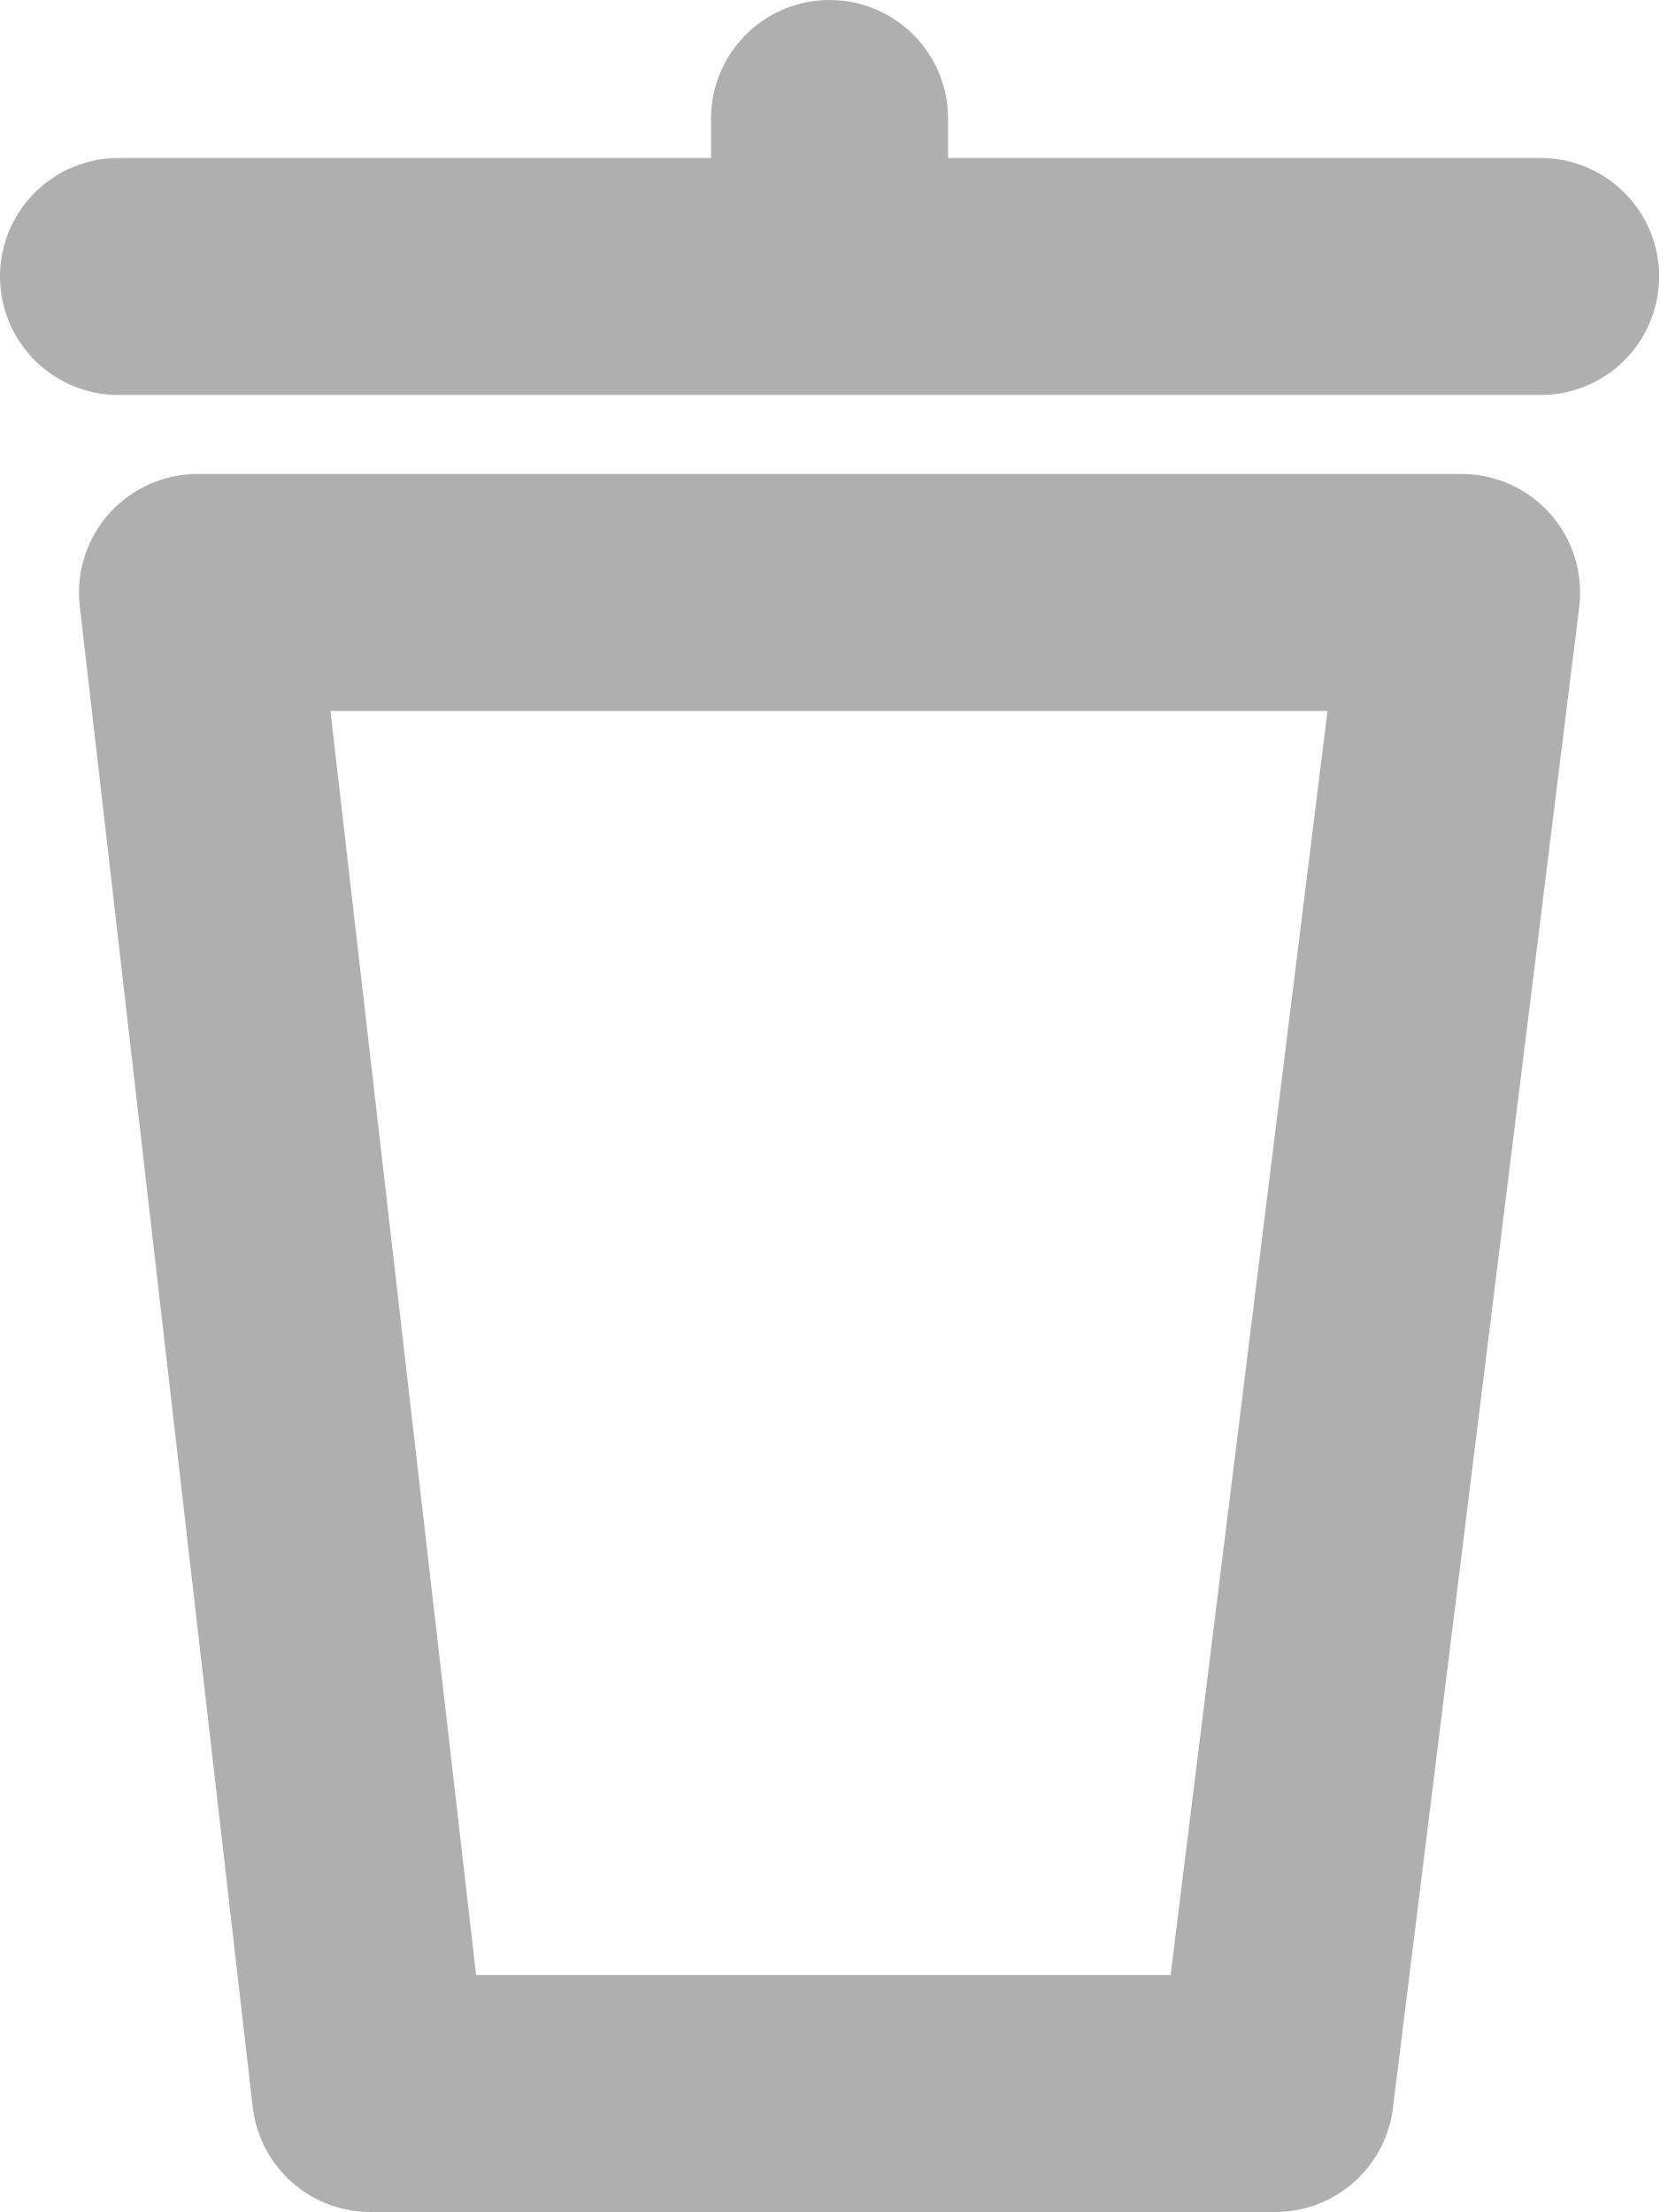
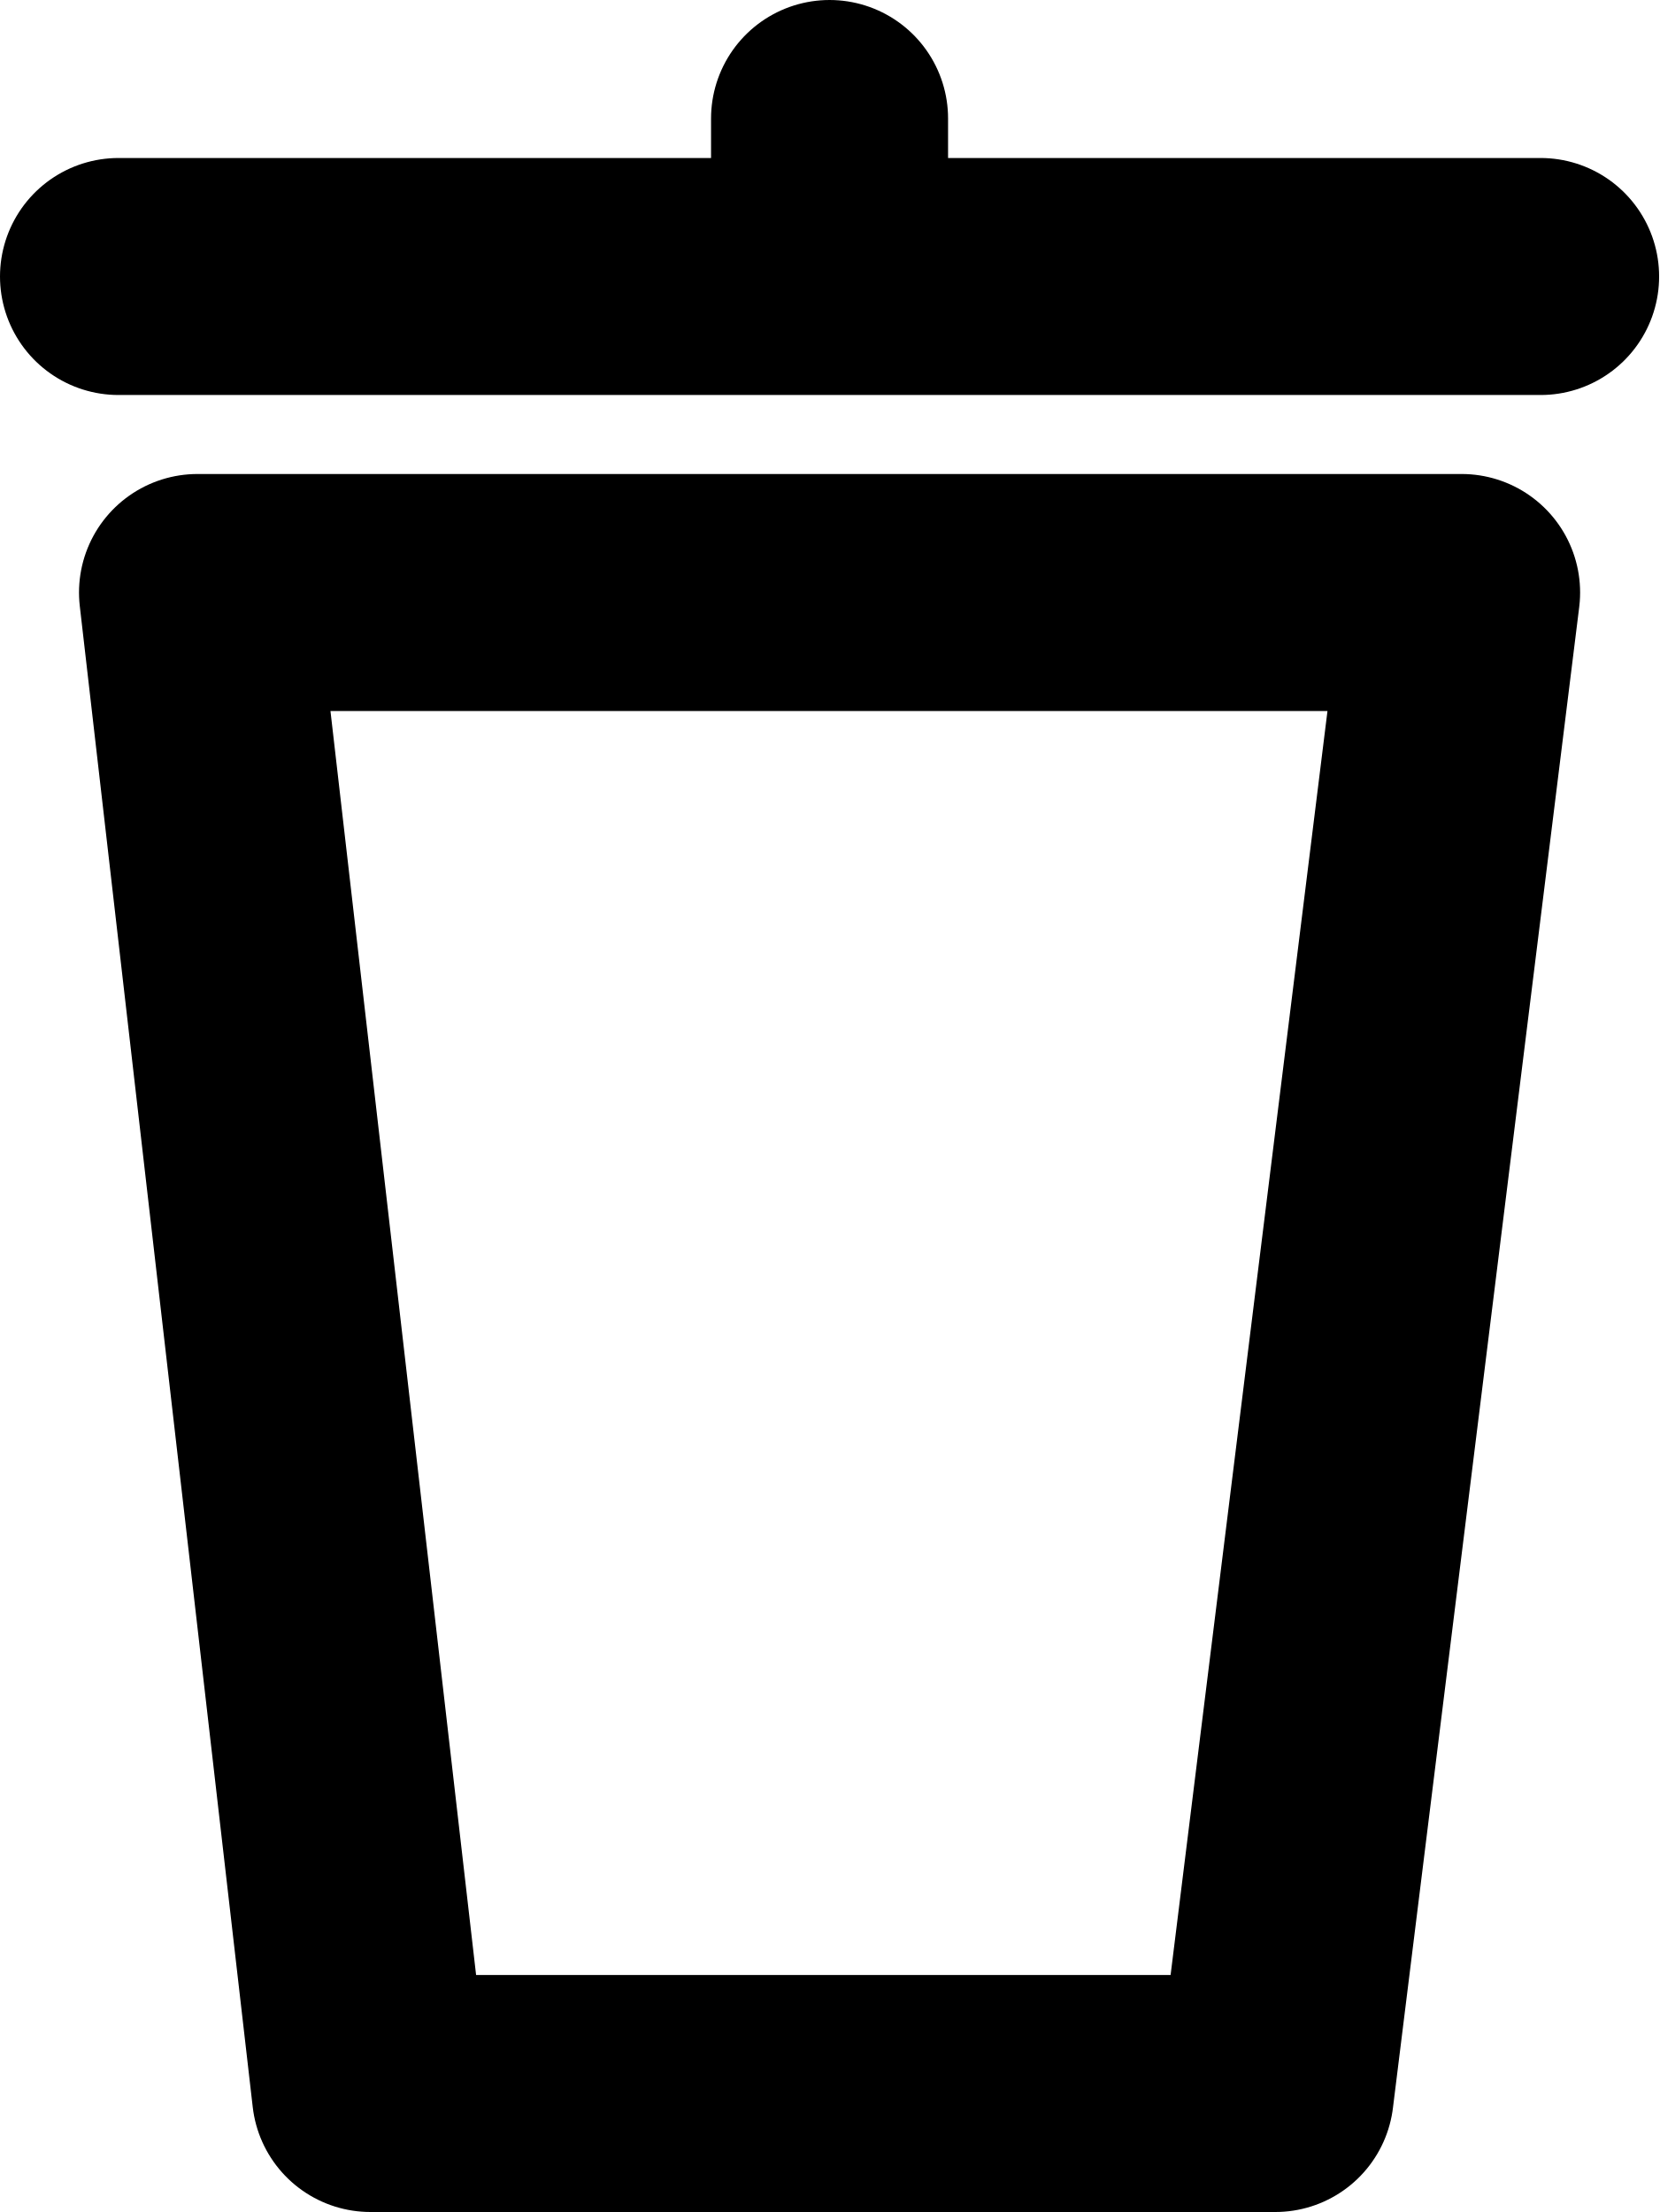
<svg xmlns="http://www.w3.org/2000/svg" width="21" height="28" viewBox="0 0 21 28" fill="none">
-   <path d="M4.689 26.5L2.5 7.5H18.5L16.142 26.5H4.689Z" stroke="#AFAFAF" stroke-width="3" stroke-linecap="round" stroke-linejoin="round" />
-   <path d="M1.5 3.5H10.5M19.5 3.5H10.5M10.5 3.5V1.5" stroke="#AFAFAF" stroke-width="3" stroke-linecap="round" stroke-linejoin="round" />
+   <path d="M4.689 26.5L2.5 7.5H18.5L16.142 26.5H4.689Z" stroke="currentColor" stroke-width="3" stroke-linecap="round" stroke-linejoin="round" />
+   <path d="M1.5 3.5H10.5M19.5 3.5H10.5M10.5 3.5V1.5" stroke="currentColor" stroke-width="3" stroke-linecap="round" stroke-linejoin="round" />
</svg>
